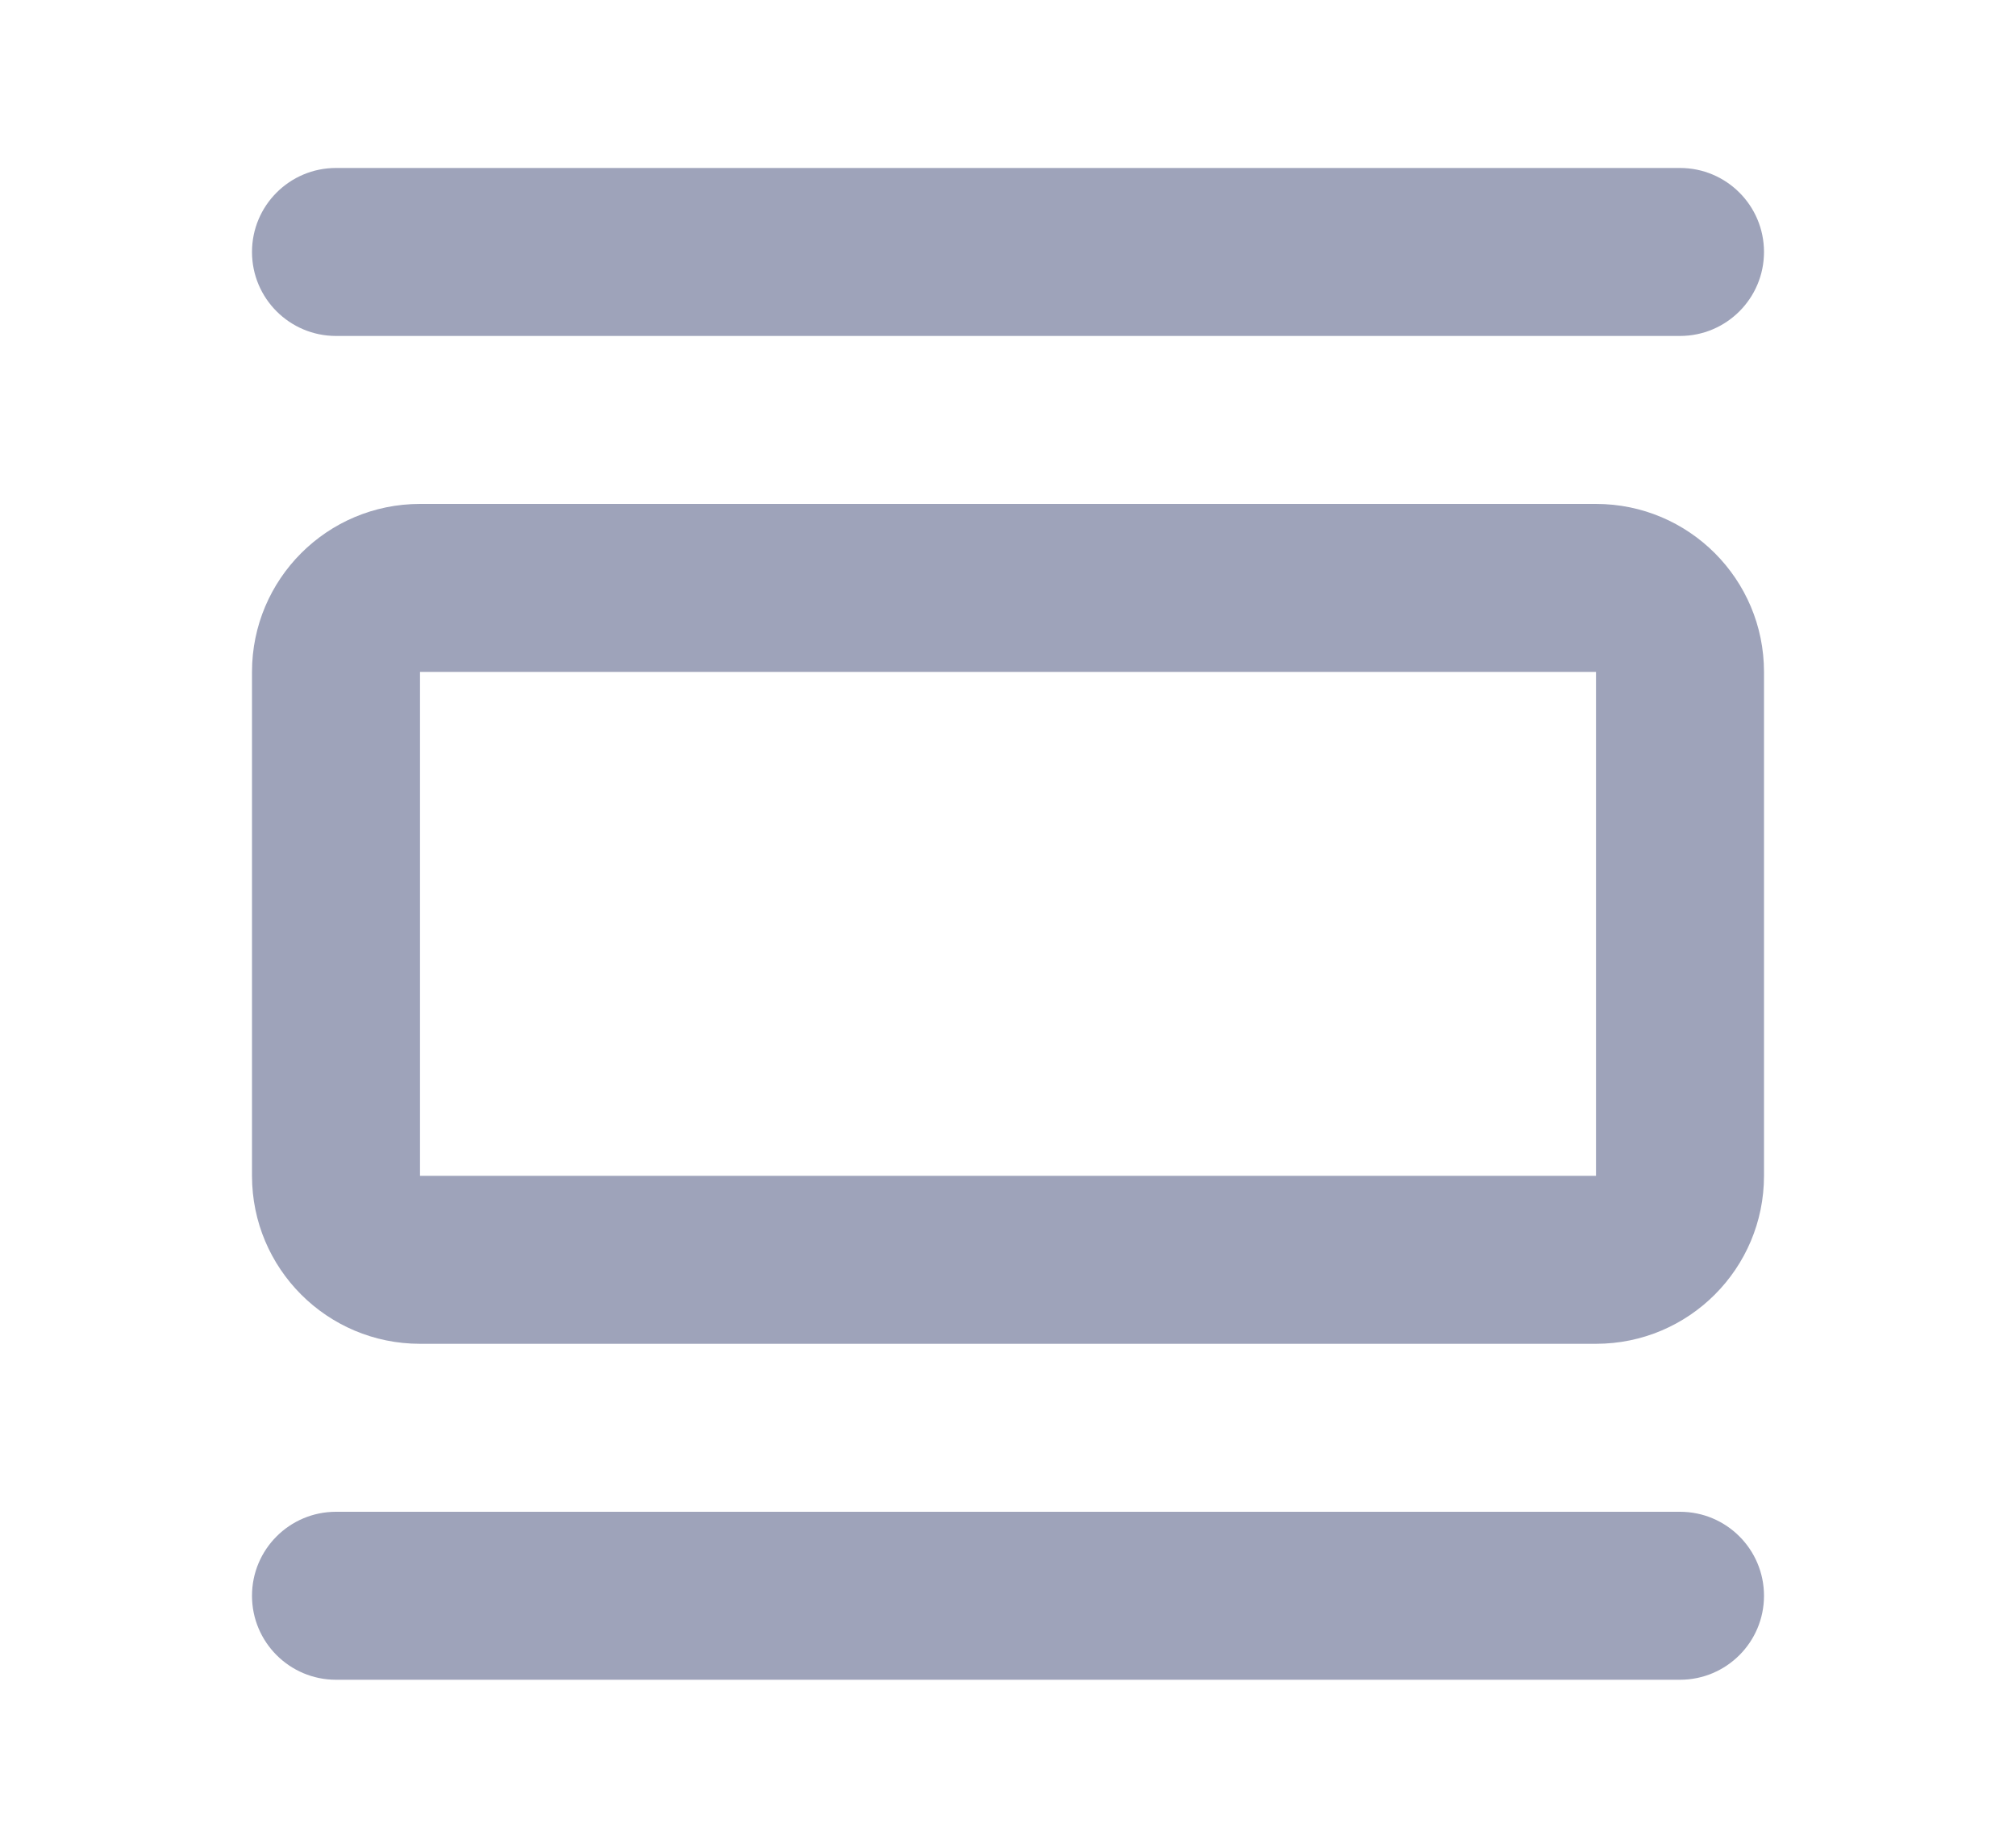
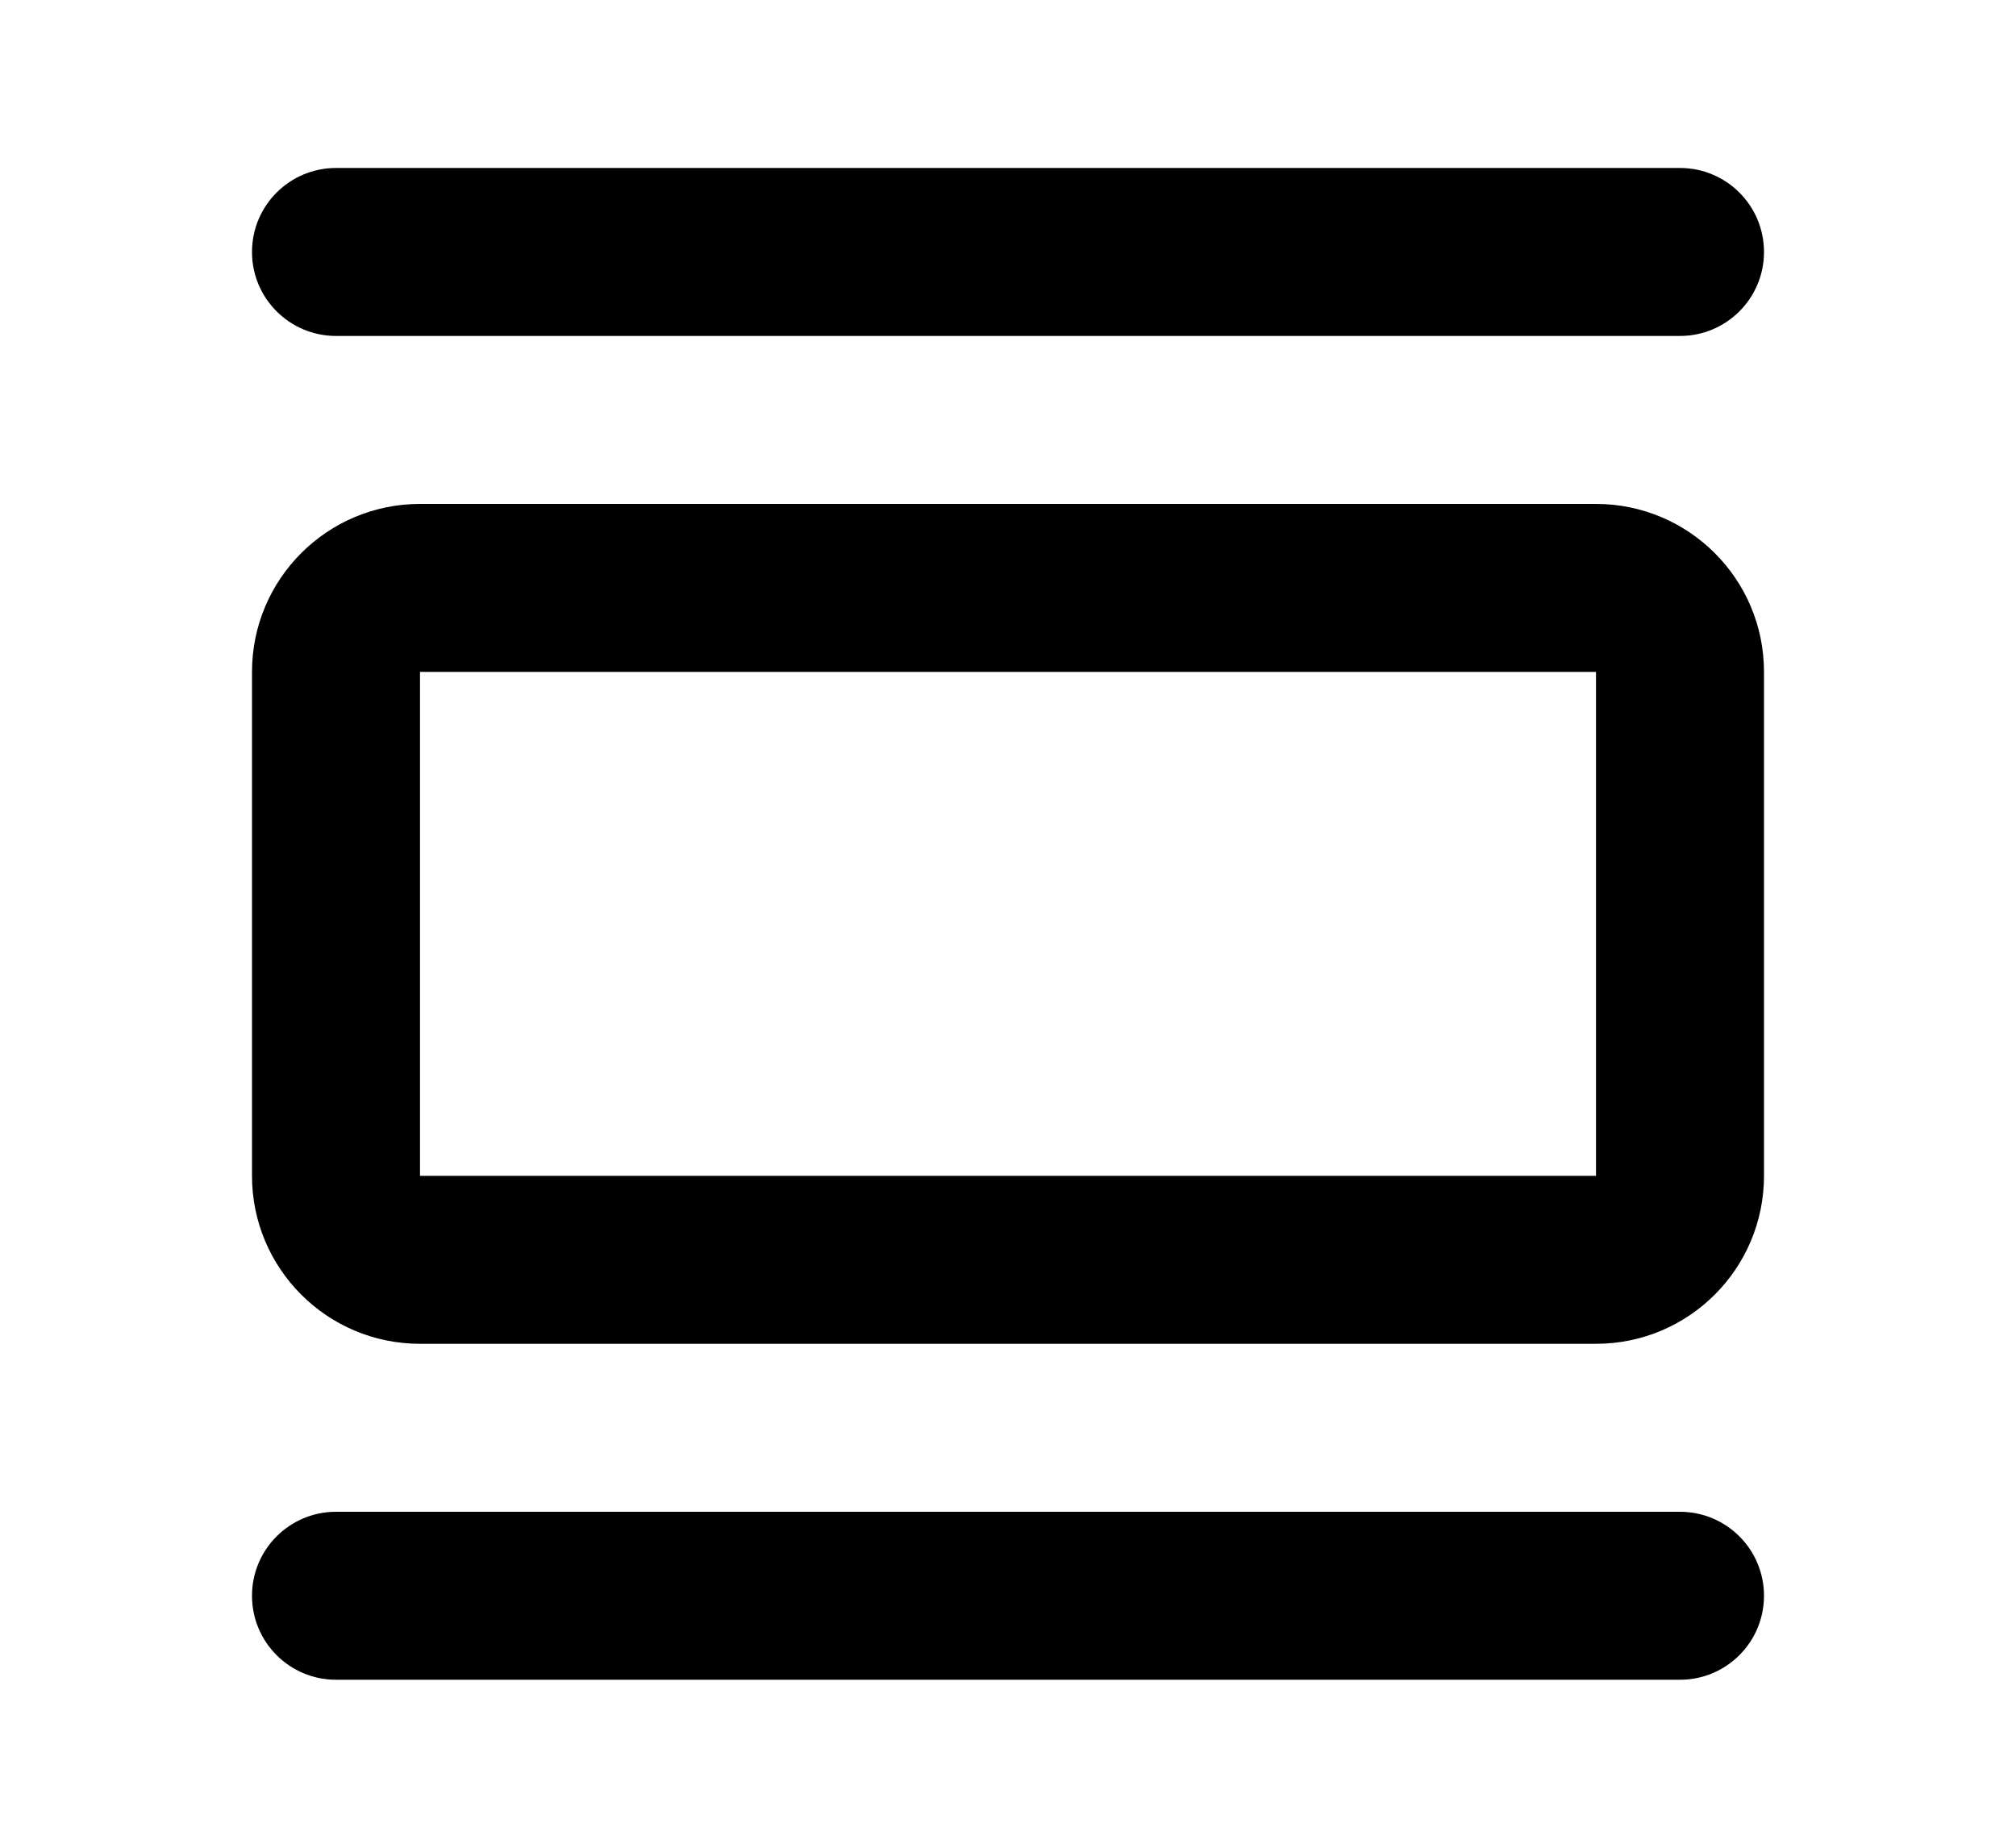
<svg xmlns="http://www.w3.org/2000/svg" width="24" height="22">
-   <path fill="#9EA3BA" fill-rule="evenodd" d="M20 18a1 1 0 0 1 0 2H4a1 1 0 0 1 0-2h16zM19 6a2 2 0 0 1 2 2v6a2 2 0 0 1-2 2H5a2 2 0 0 1-2-2V8a2 2 0 0 1 2-2h14zm0 2H5v6h14V8zm1-6a1 1 0 0 1 0 2H4a1 1 0 1 1 0-2h16z" />
+   <path d="M20 18a1 1 0 0 1 0 2H4a1 1 0 0 1 0-2h16zM19 6a2 2 0 0 1 2 2v6a2 2 0 0 1-2 2H5a2 2 0 0 1-2-2V8a2 2 0 0 1 2-2h14zm0 2H5v6h14V8zm1-6a1 1 0 0 1 0 2H4a1 1 0 1 1 0-2h16z" />
</svg>
